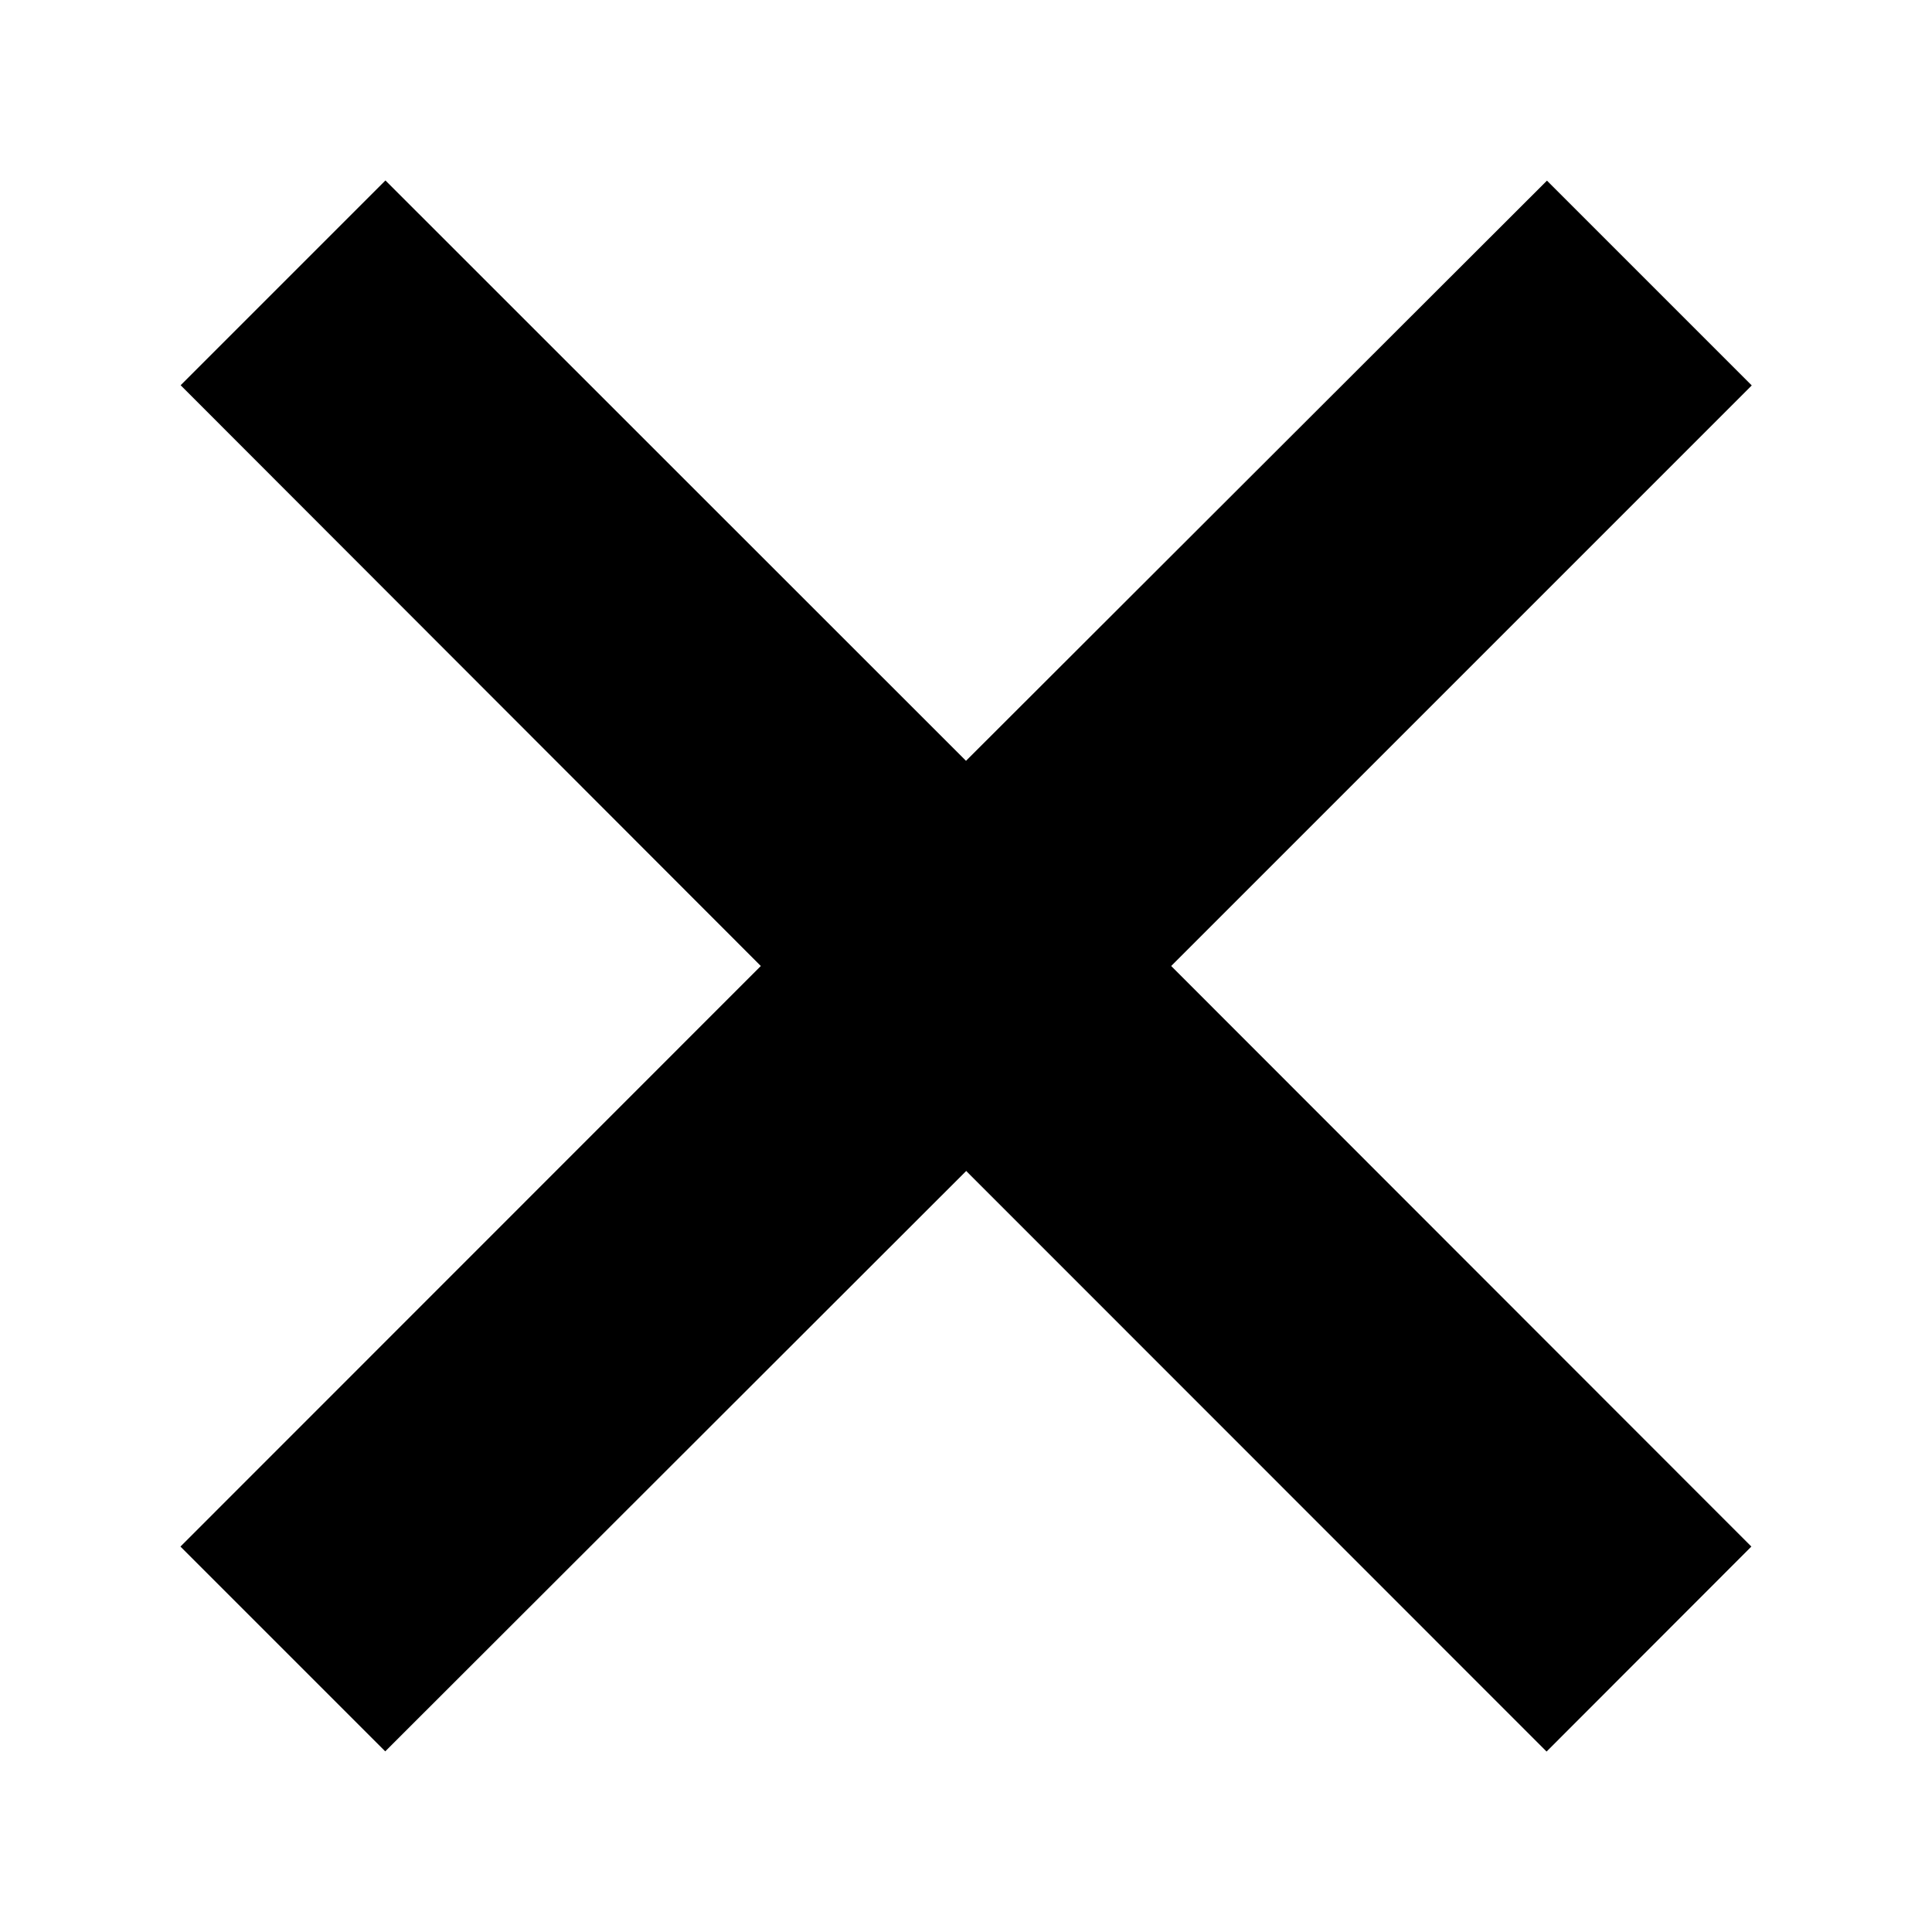
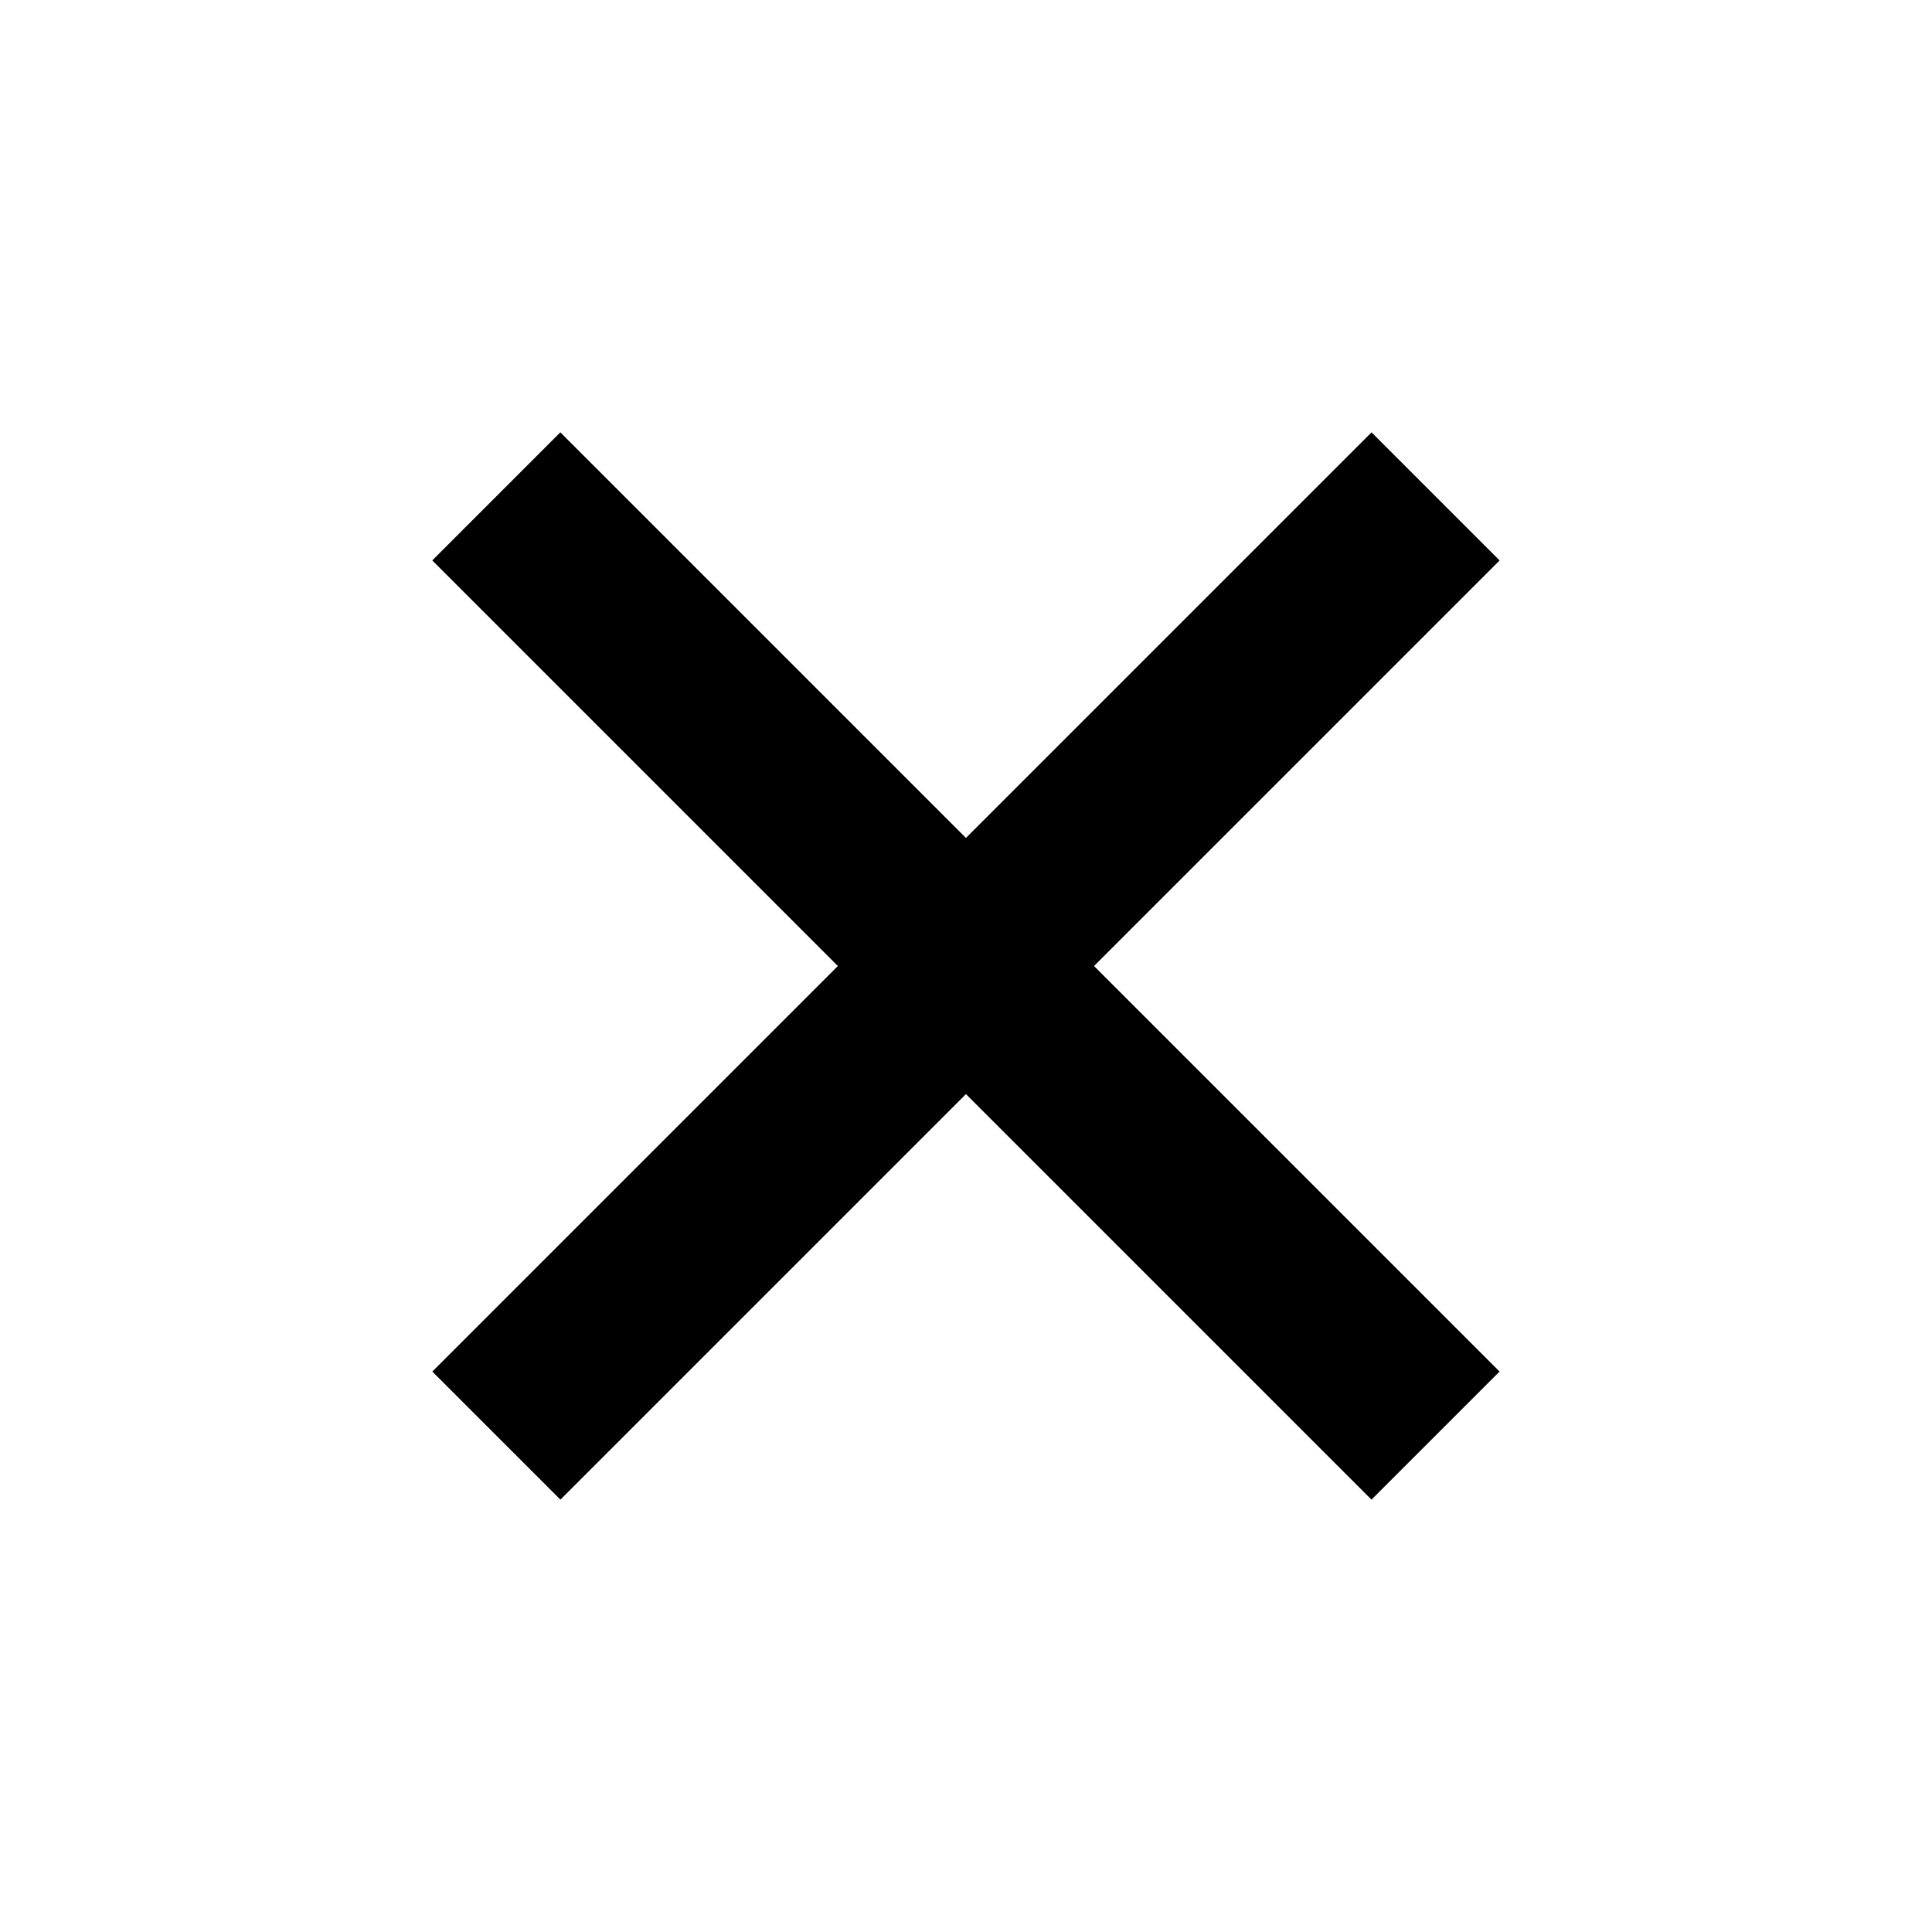
- <svg xmlns="http://www.w3.org/2000/svg" width="10" height="10" fill="none">
-   <path fill-rule="evenodd" clip-rule="evenodd" d="m5 6.06 3.005 3.006 1.06-1.061L6.062 5l3.005-3.005-1.06-1.06L5 3.938 1.995.934l-1.06 1.06L3.938 5 .934 8.005l1.06 1.06L5 6.062z" fill="#000" />
+ <svg xmlns="http://www.w3.org/2000/svg" width="32" height="32" viewBox="0 0 32 32" fill="none">
+   <rect x="7.16" y="9.282" width="3" height="22" transform="rotate(-45 7.16016 9.28249)" fill="black" />
+   <rect x="22.717" y="7.161" width="3" height="22" transform="rotate(45 22.7168 7.16117)" fill="black" />
</svg>
